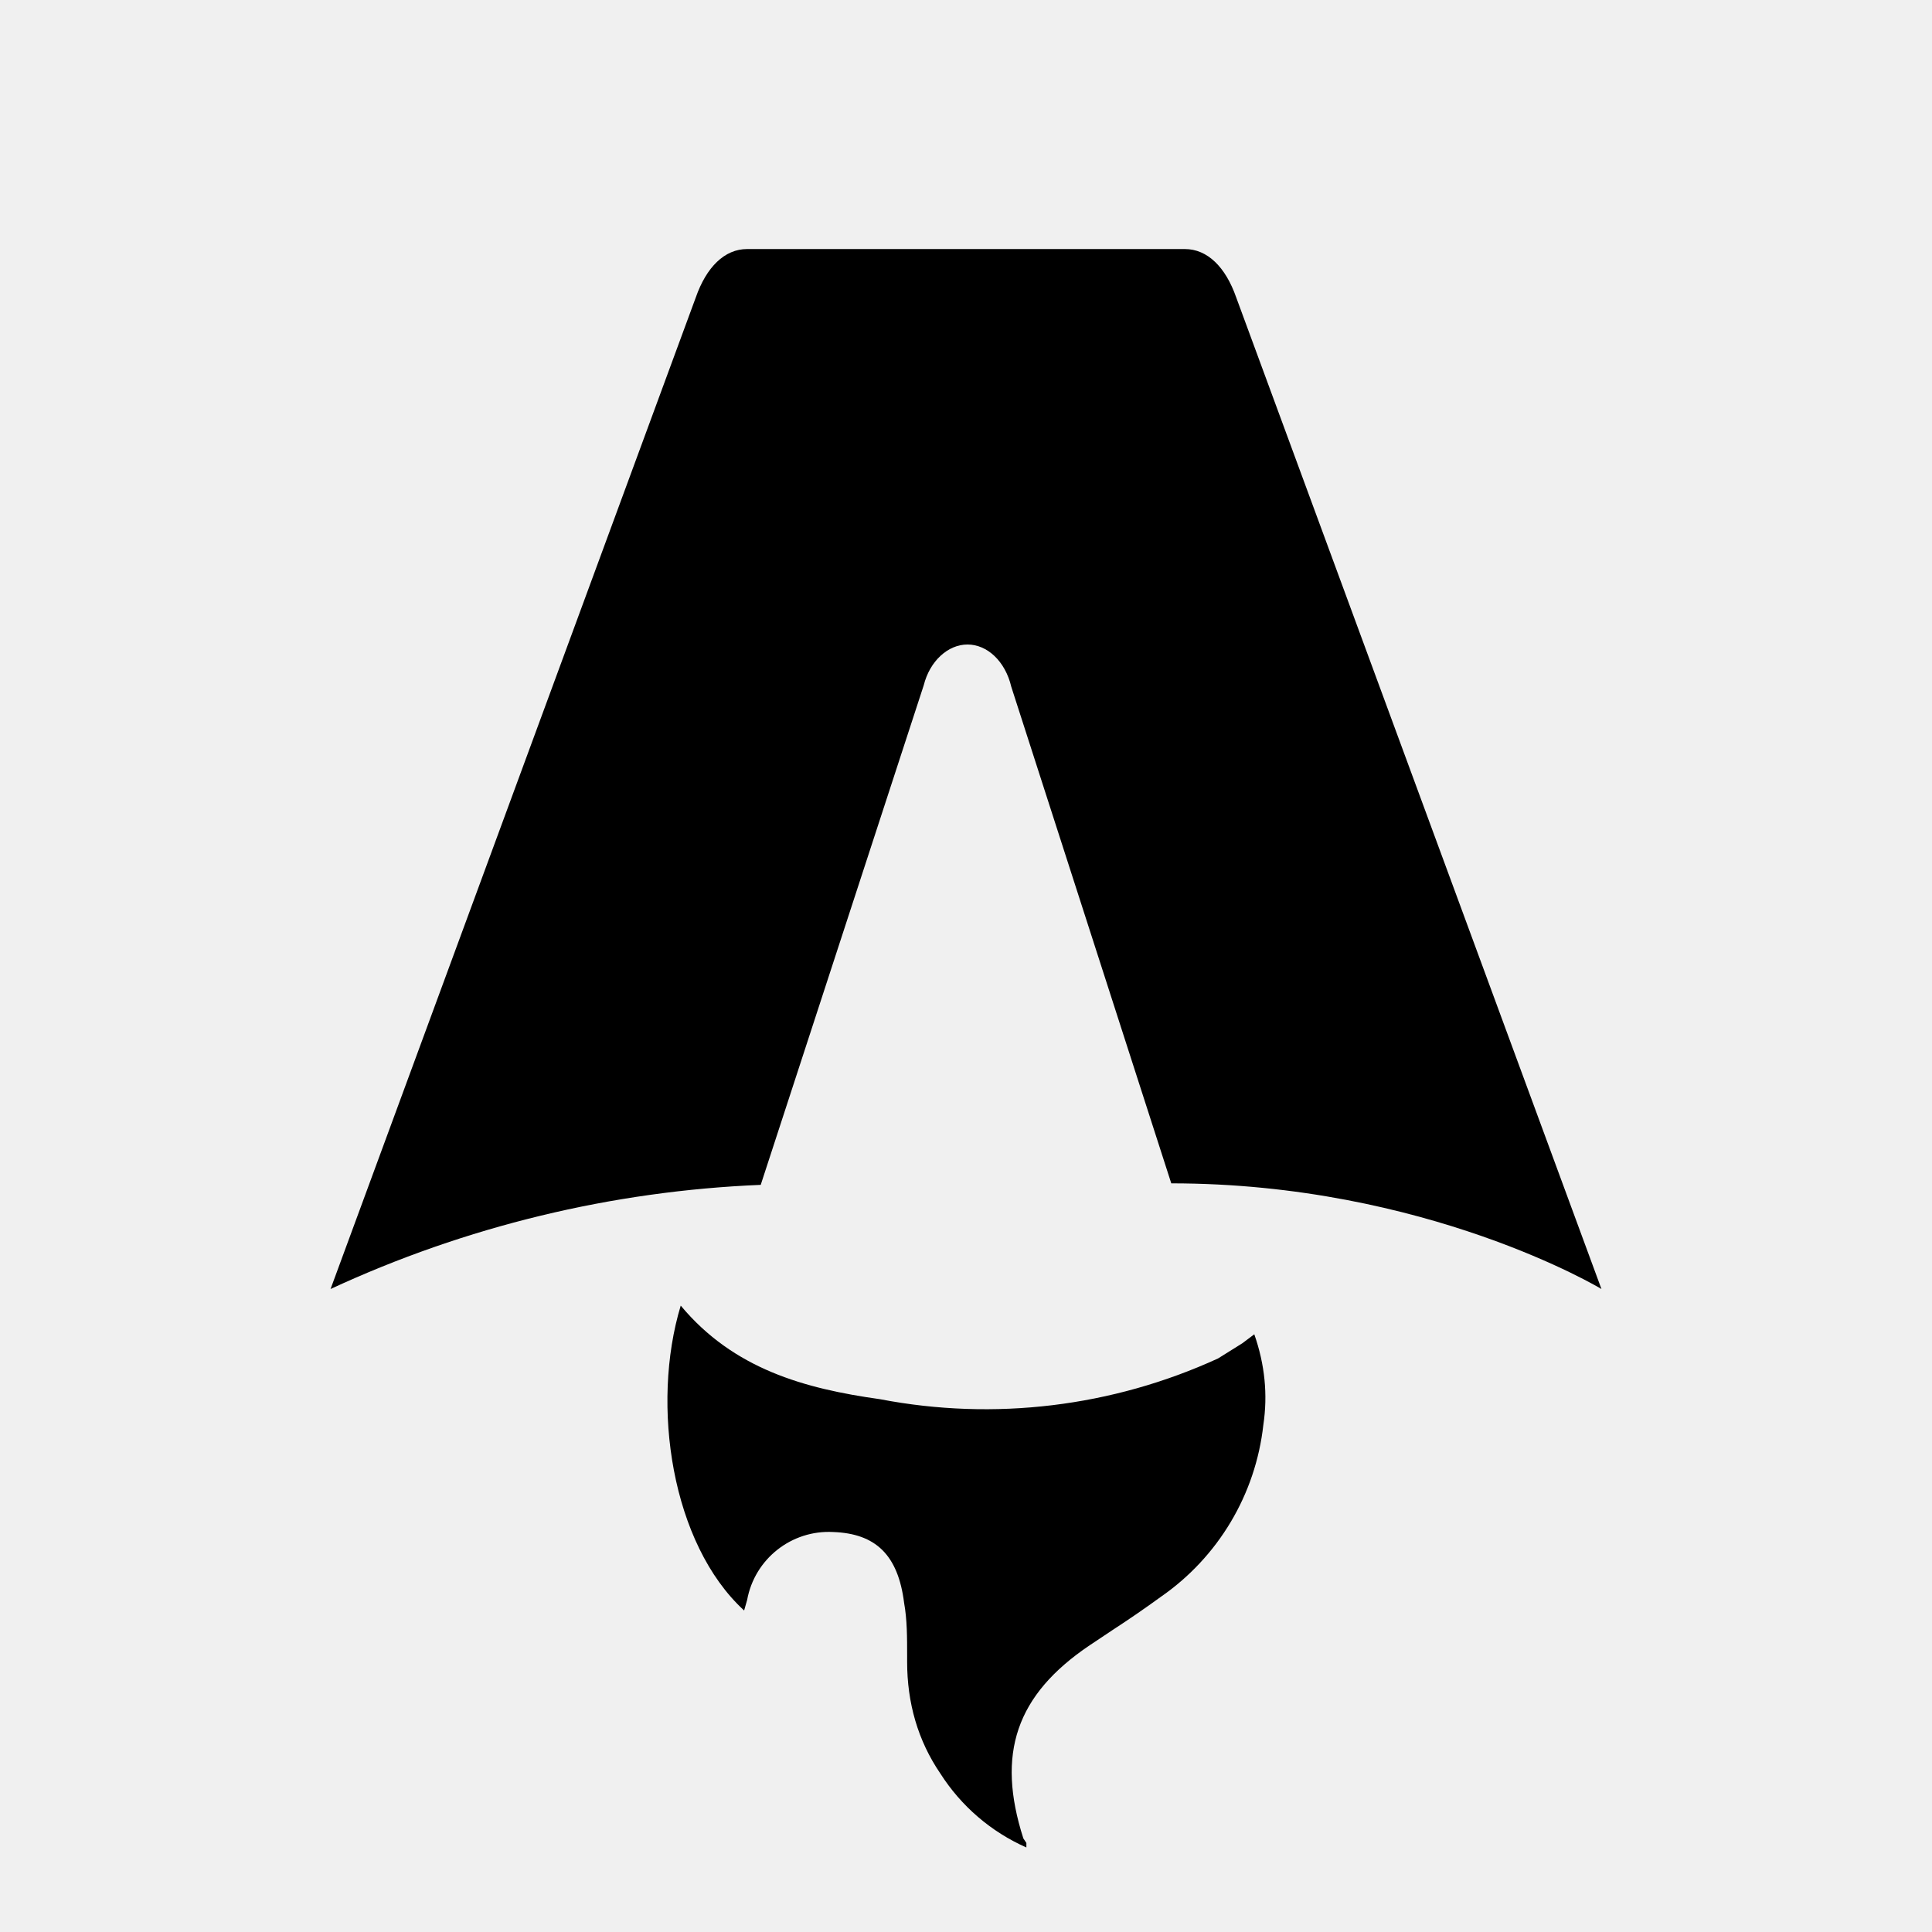
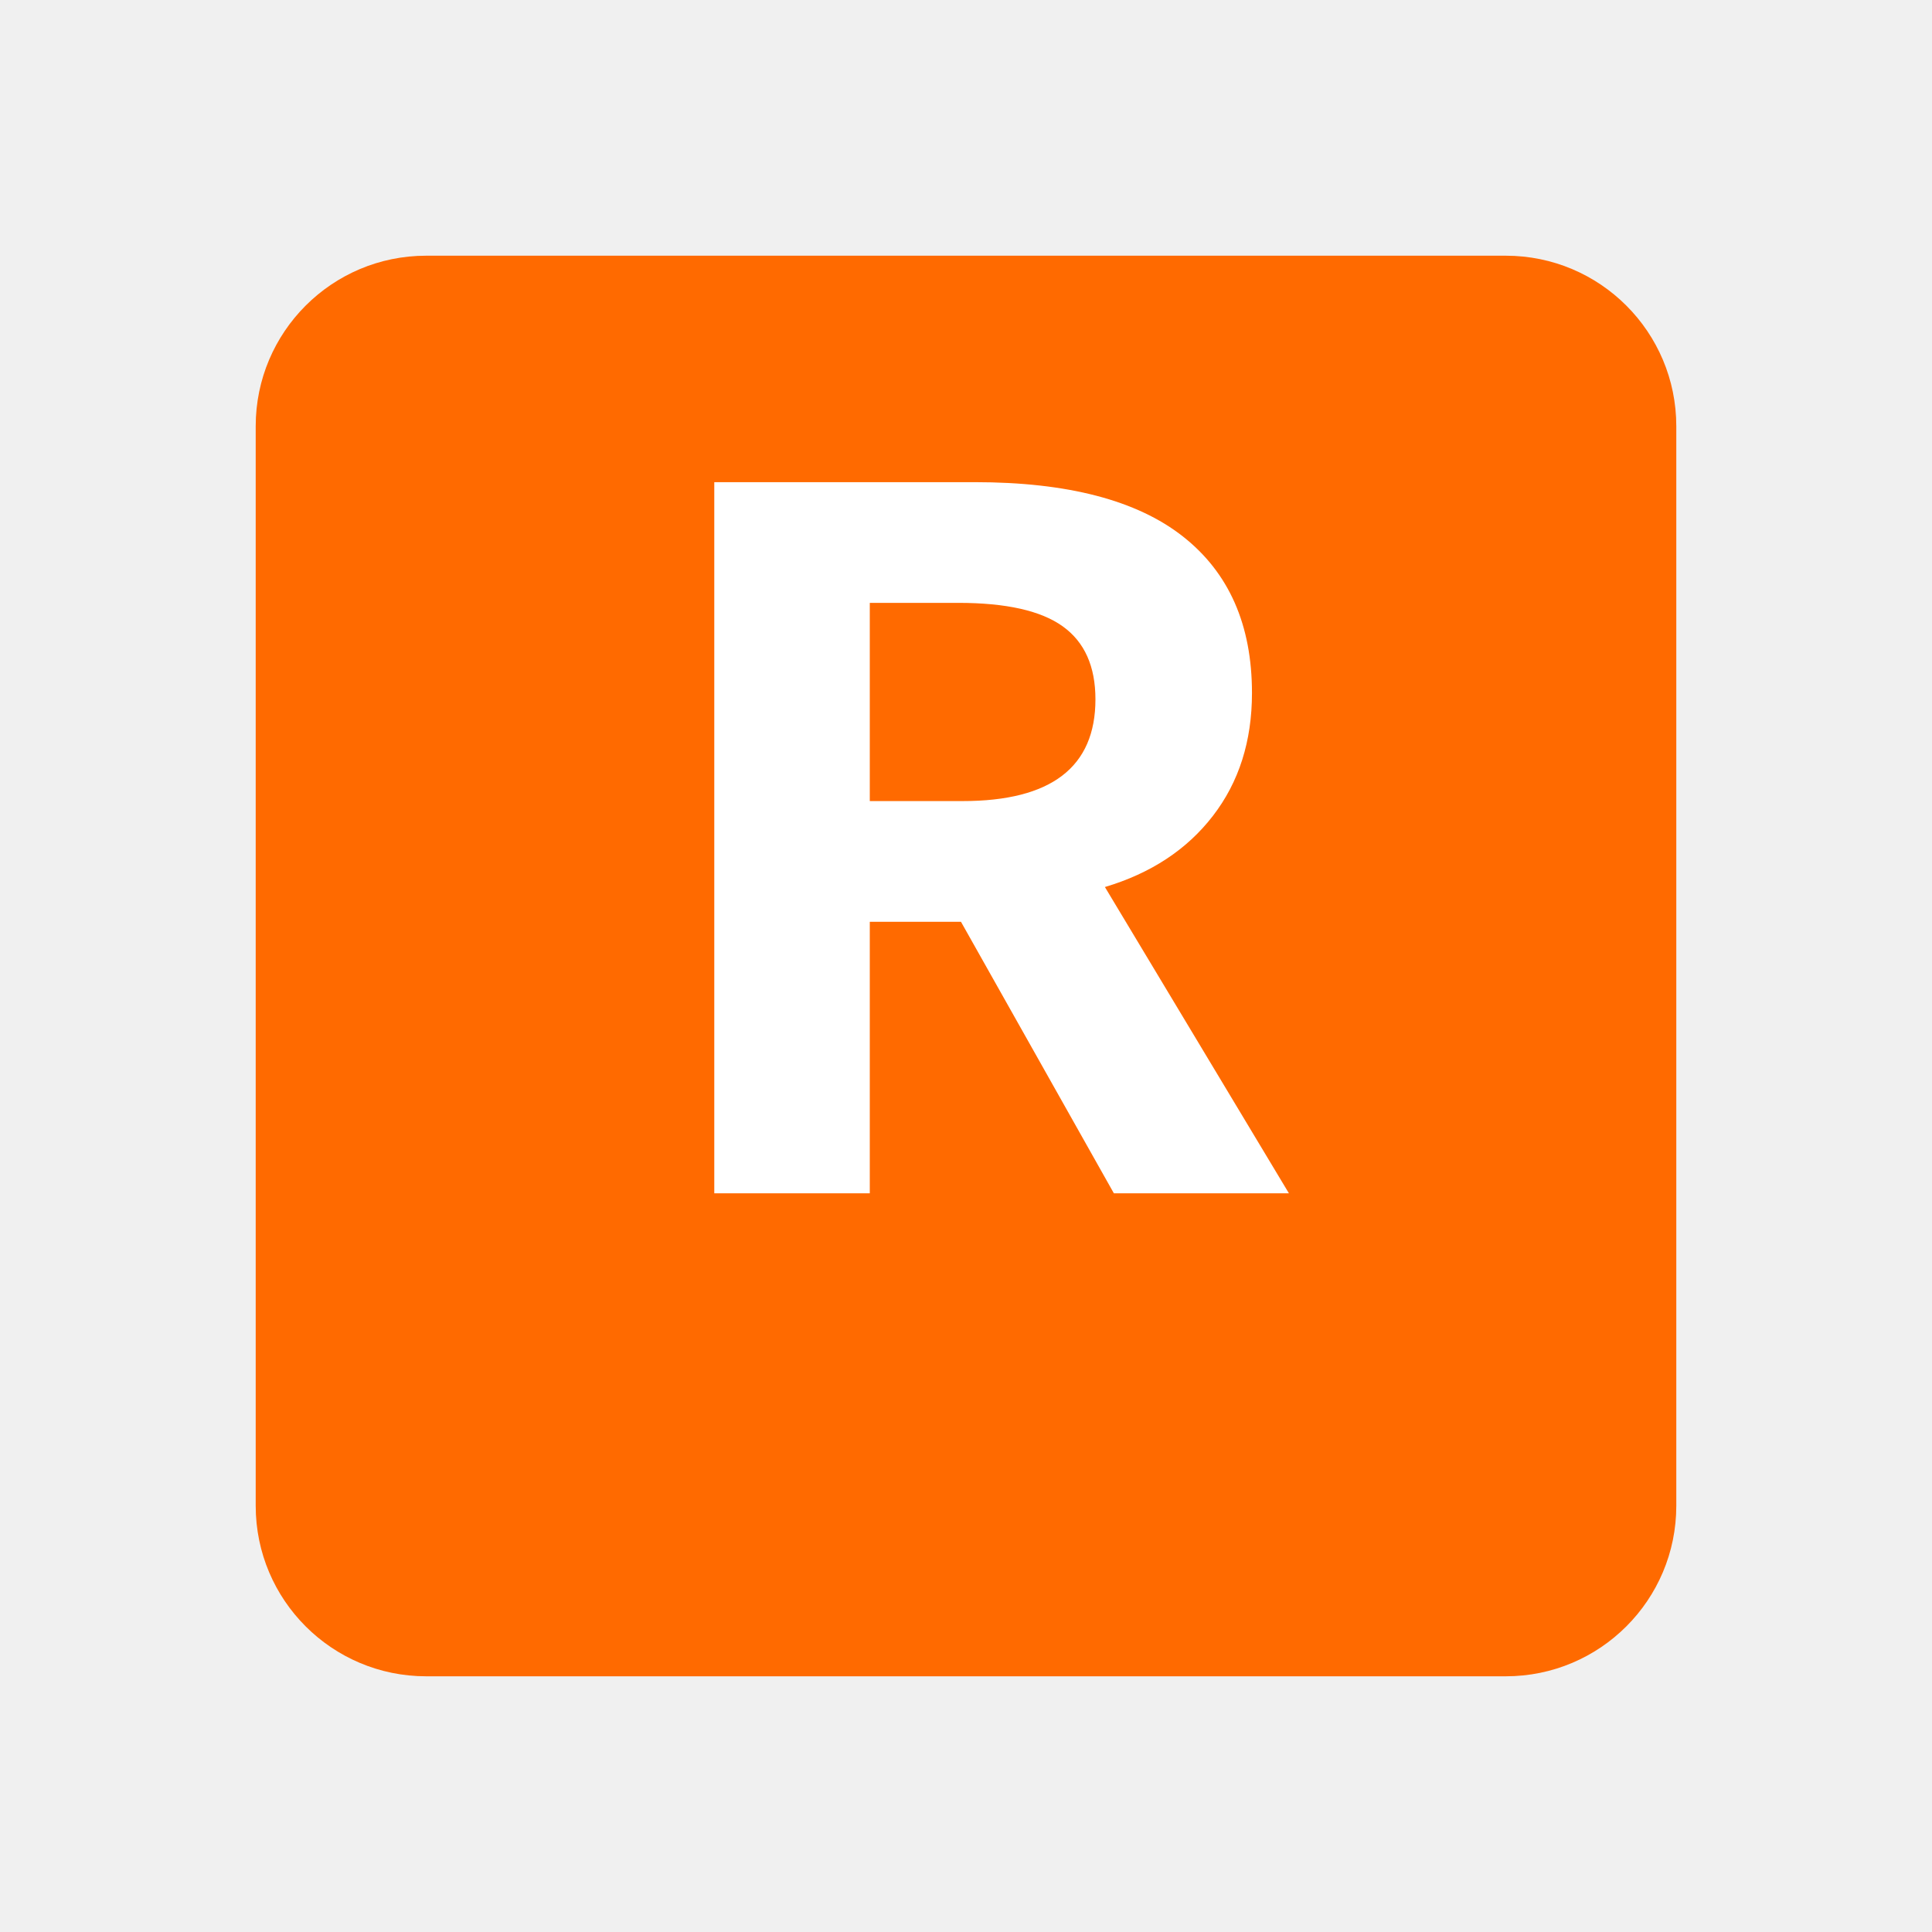
- <svg xmlns="http://www.w3.org/2000/svg" fill="none" viewBox="0 0 128 128">
-   <path d="M50.4 78.5a75.1 75.1 0 0 0-28.5 6.9l24.2-65.7c.7-2 1.9-3.2 3.4-3.2h29c1.5 0 2.7 1.2 3.4 3.2l24.2 65.7s-11.6-7-28.5-7L67 45.5c-.4-1.7-1.6-2.8-2.9-2.8-1.3 0-2.5 1.1-2.9 2.7L50.4 78.5Zm-1.1 28.2Zm-4.2-20.2c-2 6.6-.6 15.8 4.2 20.2a17.5 17.5 0 0 1 .2-.7 5.5 5.5 0 0 1 5.7-4.5c2.8.1 4.3 1.5 4.7 4.7.2 1.1.2 2.3.2 3.5v.4c0 2.7.7 5.2 2.2 7.4a13 13 0 0 0 5.7 4.9v-.3l-.2-.3c-1.8-5.6-.5-9.5 4.4-12.8l1.5-1a73 73 0 0 0 3.2-2.2 16 16 0 0 0 6.8-11.4c.3-2 .1-4-.6-6l-.8.6-1.6 1a37 37 0 0 1-22.4 2.7c-5-.7-9.7-2-13.2-6.2Z" />
-   <style>
-         path { fill: #000; }
-         @media (prefers-color-scheme: dark) {
-             path { fill: #FFF; }
-         }
-     </style>
+ <svg xmlns="http://www.w3.org/2000/svg" width="100%" viewBox="0 0 680 680" role="img" style="">
+   <rect x="90" y="90" width="500" height="500" rx="60" ry="60" fill="#FF6A00" style="fill:rgb(255, 106, 0);stroke:none;color:rgb(255, 255, 255);stroke-width:1px;stroke-linecap:butt;stroke-linejoin:miter;opacity:1;font-family:&quot;Anthropic Sans&quot;, -apple-system, BlinkMacSystemFont, &quot;Segoe UI&quot;, sans-serif;font-size:16px;font-weight:400;text-anchor:start;dominant-baseline:auto" />
+   <text x="340" y="420" text-anchor="middle" dominant-baseline="auto" font-family="'Courier New', Courier, monospace" font-size="380" font-weight="900" fill="#FFFFFF" letter-spacing="-10" style="fill:rgb(255, 255, 255);stroke:none;color:rgb(255, 255, 255);stroke-width:1px;stroke-linecap:butt;stroke-linejoin:miter;opacity:1;font-family:&quot;Courier New&quot;, Courier, monospace;font-size:380px;font-weight:900;text-anchor:middle;dominant-baseline:auto">R</text>
</svg>
